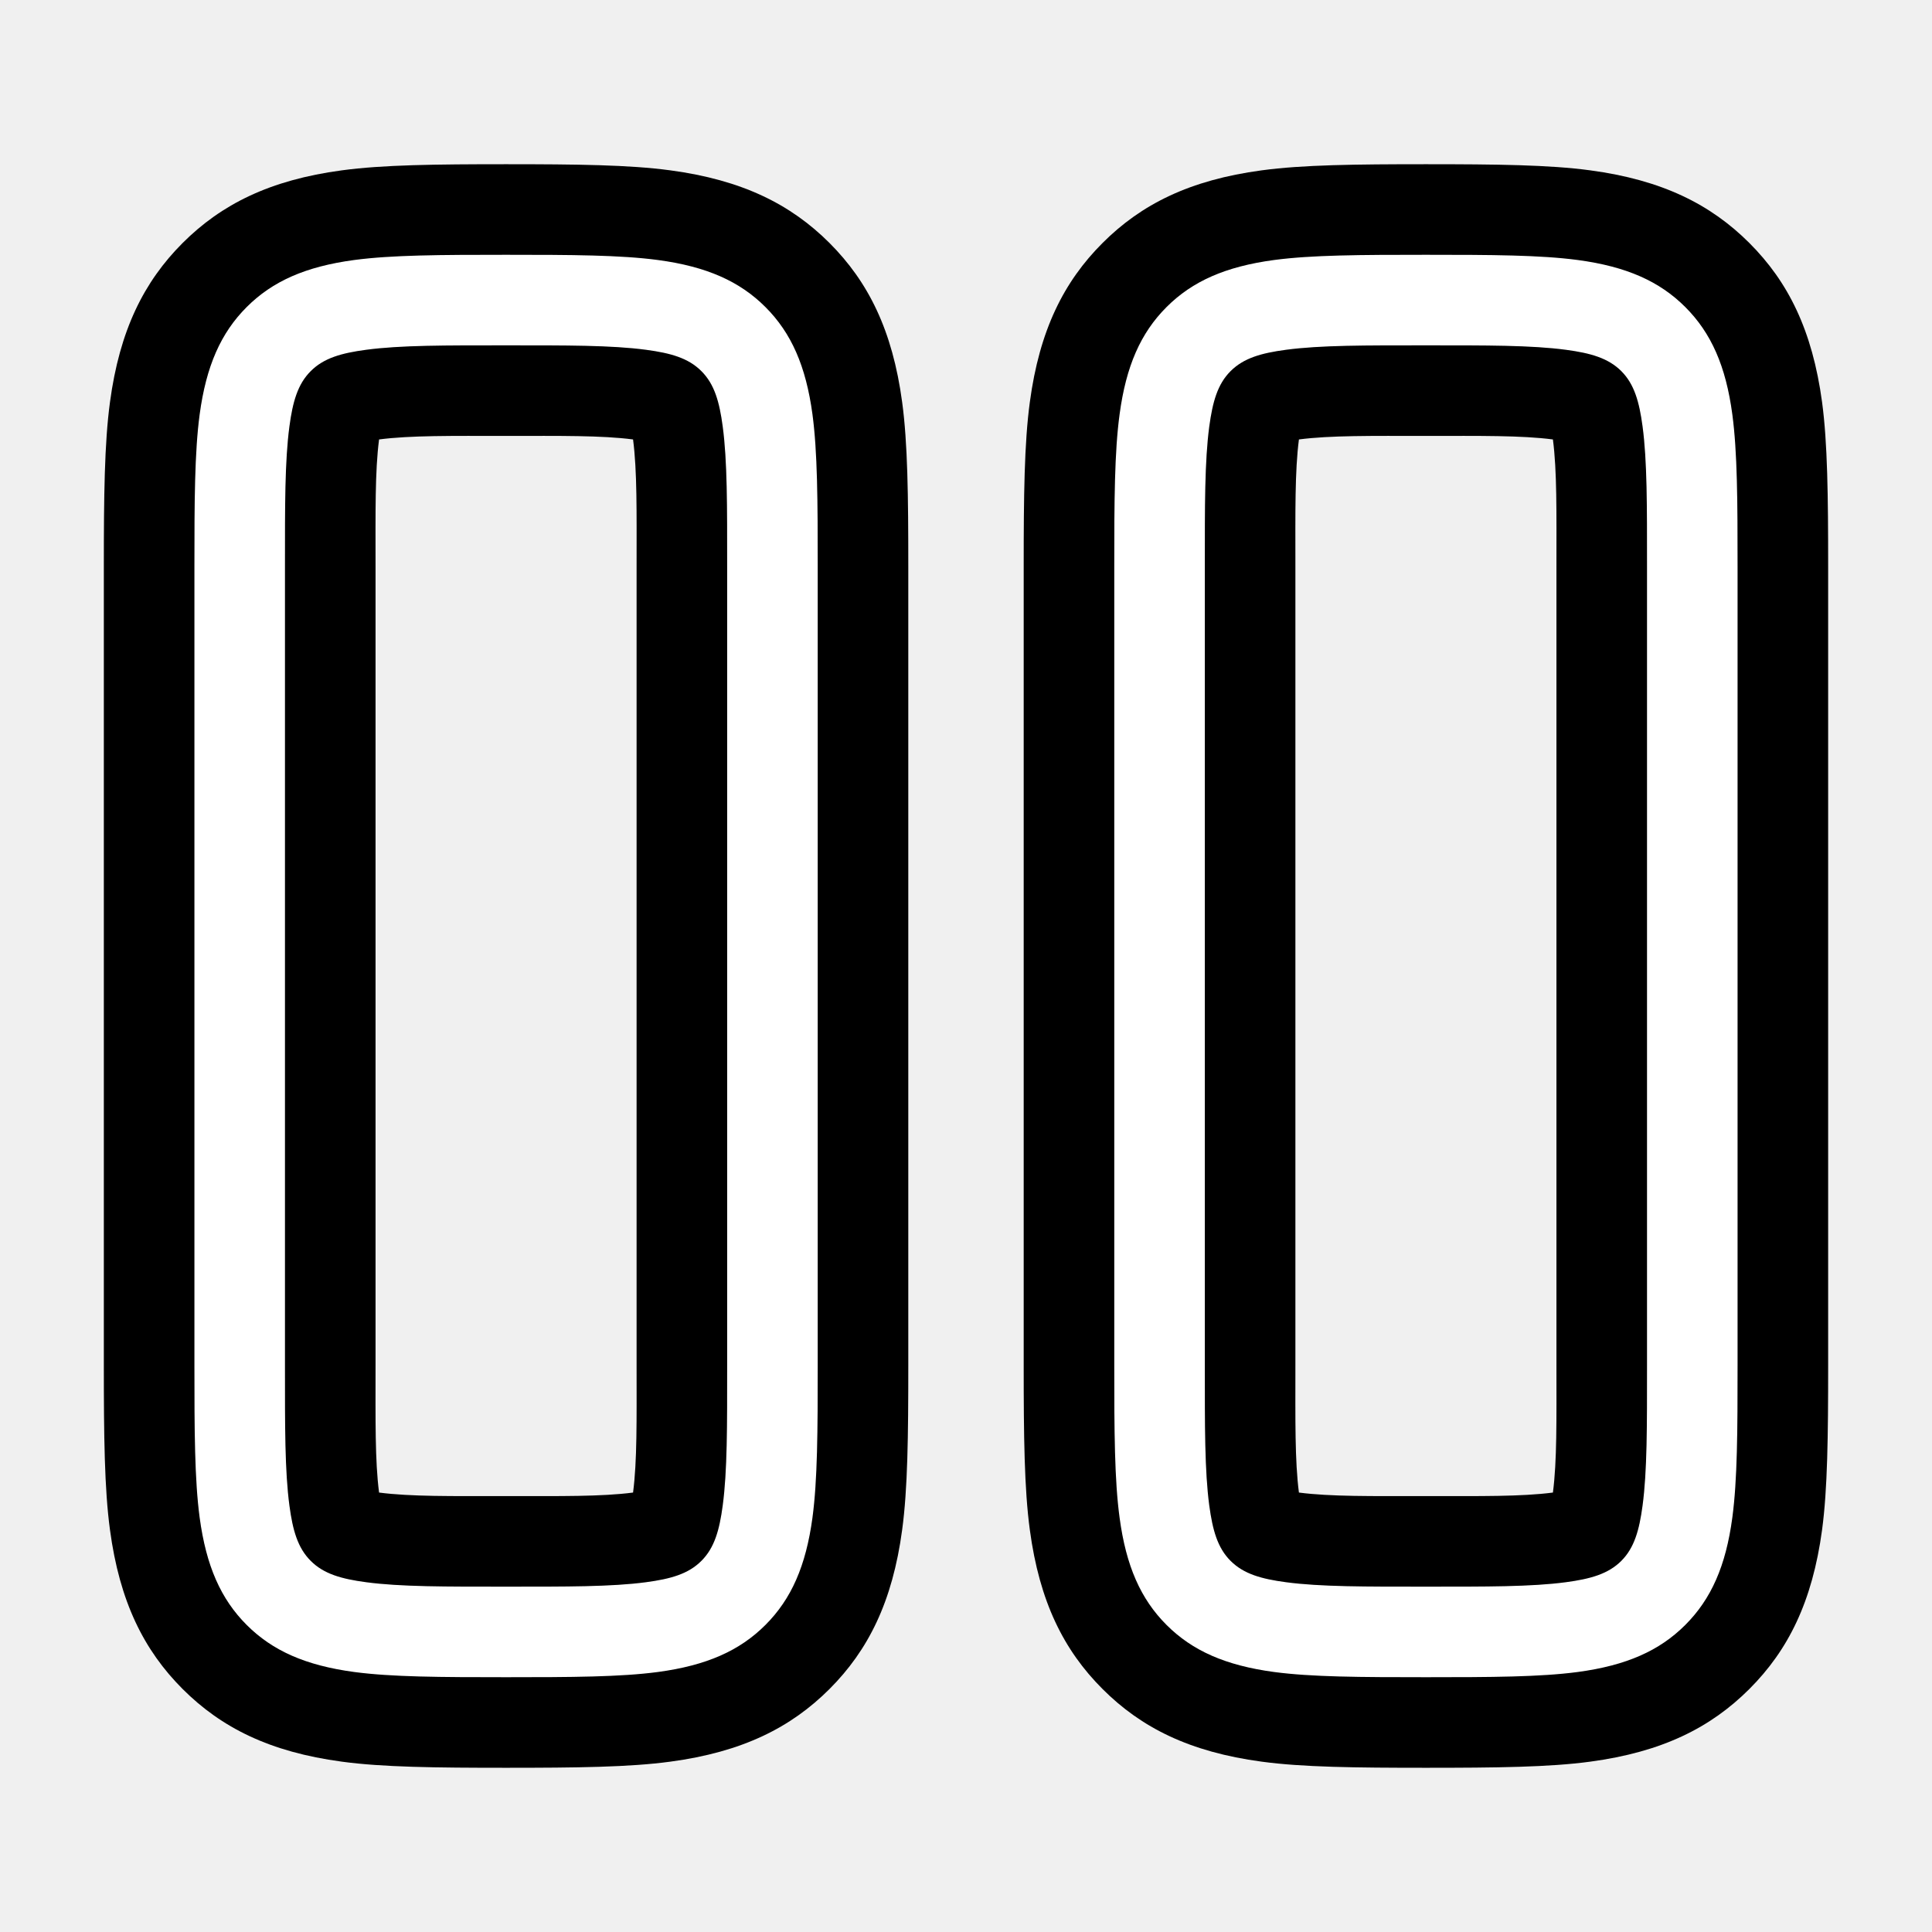
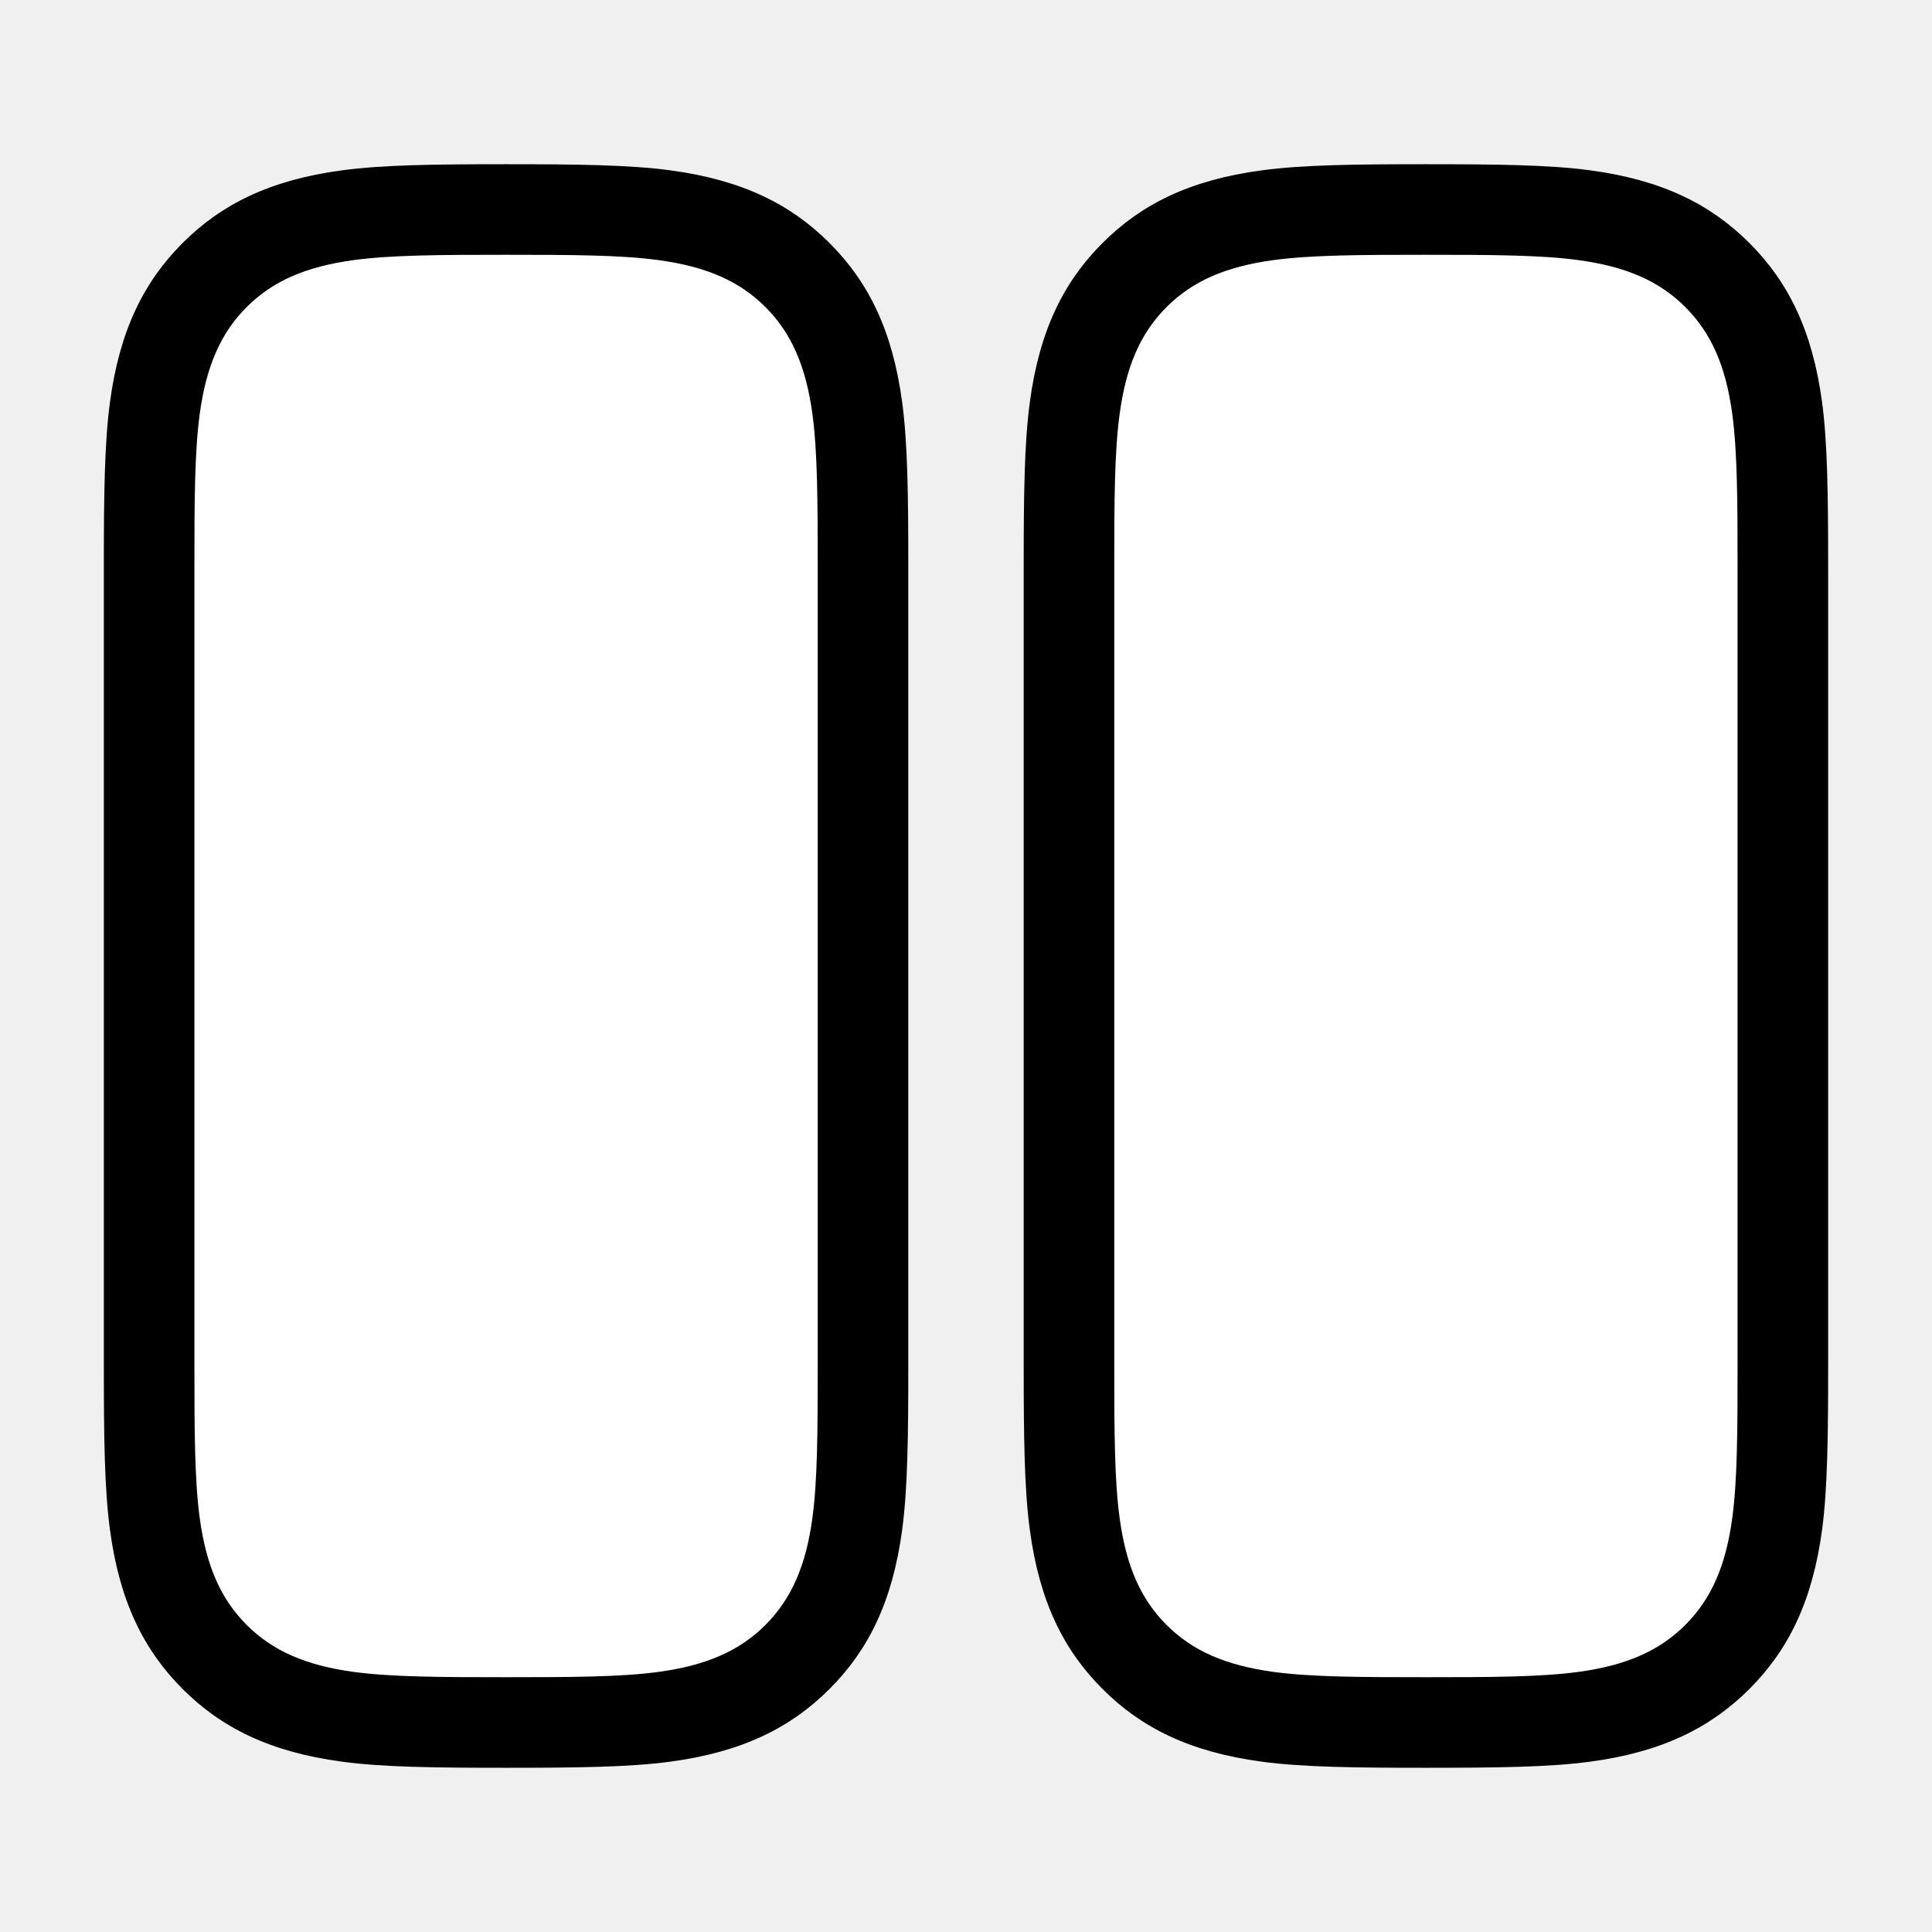
<svg xmlns="http://www.w3.org/2000/svg" width="100%" height="100%" viewBox="0 0 64 64" version="1.1" xml:space="preserve" style="fill-rule:evenodd;clip-rule:evenodd;stroke-linejoin:round;stroke-miterlimit:2;">
  <g transform="matrix(1,0,0,1,-602,-232)">
    <g id="pause">
      <g transform="matrix(0.177329,0,0,0.205729,552.2581,160)">
        <rect x="280.506" y="349.975" width="360.911" height="311.089" style="fill:none;" />
      </g>
      <g transform="matrix(2.205995,0,0,2.205995,605.5281,237.5281)">
-         <path d="M1.32,6C1.32,5.018 1.323,4.282 1.399,3.715C1.497,2.991 1.716,2.494 2.105,2.105C2.494,1.716 2.991,1.497 3.715,1.399C4.282,1.323 5.018,1.32 6,1.32C6.982,1.32 7.718,1.323 8.285,1.399C9.009,1.497 9.506,1.716 9.895,2.105C10.284,2.494 10.503,2.991 10.601,3.715C10.677,4.282 10.68,5.018 10.68,6L10.68,18C10.68,18.982 10.677,19.718 10.601,20.285C10.503,21.009 10.284,21.506 9.895,21.895C9.506,22.284 9.009,22.503 8.285,22.601C7.718,22.677 6.982,22.68 6,22.68C5.018,22.68 4.282,22.677 3.715,22.601C2.991,22.503 2.494,22.284 2.105,21.895C1.716,21.506 1.497,21.009 1.399,20.285C1.323,19.718 1.32,18.982 1.32,18L1.32,6ZM2.68,6L2.68,18C2.68,18.904 2.677,19.582 2.747,20.104C2.796,20.47 2.87,20.737 3.067,20.933C3.263,21.13 3.53,21.204 3.896,21.253C4.418,21.323 5.096,21.32 6,21.32C6.904,21.32 7.582,21.323 8.104,21.253C8.47,21.204 8.737,21.13 8.933,20.933C9.13,20.737 9.204,20.47 9.253,20.104C9.323,19.582 9.32,18.904 9.32,18L9.32,6C9.32,5.096 9.323,4.418 9.253,3.896C9.204,3.53 9.13,3.263 8.933,3.067C8.737,2.87 8.47,2.796 8.104,2.747C7.582,2.677 6.904,2.68 6,2.68C5.096,2.68 4.418,2.677 3.896,2.747C3.53,2.796 3.263,2.87 3.067,3.067C2.87,3.263 2.796,3.53 2.747,3.896C2.677,4.418 2.68,5.096 2.68,6ZM15.133,6C15.133,5.018 15.136,4.282 15.213,3.715C15.31,2.991 15.529,2.494 15.918,2.105C16.307,1.716 16.805,1.497 17.528,1.399C18.095,1.323 18.831,1.32 19.813,1.32C20.795,1.32 21.531,1.323 22.098,1.399C22.822,1.497 23.319,1.716 23.708,2.105C24.097,2.494 24.317,2.991 24.414,3.715C24.49,4.282 24.493,5.018 24.493,6L24.493,18C24.493,18.982 24.49,19.718 24.414,20.285C24.317,21.009 24.097,21.506 23.708,21.895C23.319,22.284 22.822,22.503 22.098,22.601C21.531,22.677 20.795,22.68 19.813,22.68C18.831,22.68 18.095,22.677 17.528,22.601C16.805,22.503 16.307,22.284 15.918,21.895C15.529,21.506 15.31,21.009 15.213,20.285C15.136,19.718 15.133,18.982 15.133,18L15.133,6ZM16.493,6L16.493,18C16.493,18.904 16.49,19.582 16.56,20.104C16.61,20.47 16.683,20.737 16.88,20.933C17.077,21.13 17.343,21.204 17.709,21.253C18.231,21.323 18.909,21.32 19.813,21.32C20.717,21.32 21.395,21.323 21.917,21.253C22.283,21.204 22.55,21.13 22.747,20.933C22.943,20.737 23.017,20.47 23.066,20.104C23.136,19.582 23.133,18.904 23.133,18L23.133,6C23.133,5.096 23.136,4.418 23.066,3.896C23.017,3.53 22.943,3.263 22.747,3.067C22.55,2.87 22.283,2.796 21.917,2.747C21.395,2.677 20.717,2.68 19.813,2.68C18.909,2.68 18.231,2.677 17.709,2.747C17.343,2.796 17.077,2.87 16.88,3.067C16.683,3.263 16.61,3.53 16.56,3.896C16.49,4.418 16.493,5.096 16.493,6Z" style="fill:white;" />
-         <path d="M-0.04,6C-0.04,4.94 -0.031,4.146 0.052,3.534C0.197,2.452 0.562,1.725 1.143,1.143C1.725,0.562 2.452,0.197 3.534,0.052C4.146,-0.031 4.94,-0.04 6,-0.04C7.06,-0.04 7.854,-0.031 8.466,0.052C9.548,0.197 10.275,0.562 10.857,1.143C11.438,1.725 11.803,2.452 11.948,3.534C12.031,4.146 12.04,4.94 12.04,6L12.04,18C12.04,19.06 12.031,19.854 11.948,20.466C11.803,21.548 11.438,22.275 10.857,22.857C10.275,23.438 9.548,23.803 8.466,23.948C7.854,24.031 7.06,24.04 6,24.04C4.94,24.04 4.146,24.031 3.534,23.948C2.452,23.803 1.725,23.438 1.143,22.857C0.562,22.275 0.197,21.548 0.052,20.466C-0.031,19.854 -0.04,19.06 -0.04,18L-0.04,6ZM1.32,6L1.32,18C1.32,18.982 1.323,19.718 1.399,20.285C1.497,21.009 1.716,21.506 2.105,21.895C2.494,22.284 2.991,22.503 3.715,22.601C4.282,22.677 5.018,22.68 6,22.68C6.982,22.68 7.718,22.677 8.285,22.601C9.009,22.503 9.506,22.284 9.895,21.895C10.284,21.506 10.503,21.009 10.601,20.285C10.677,19.718 10.68,18.982 10.68,18L10.68,6C10.68,5.018 10.677,4.282 10.601,3.715C10.503,2.991 10.284,2.494 9.895,2.105C9.506,1.716 9.009,1.497 8.285,1.399C7.718,1.323 6.982,1.32 6,1.32C5.018,1.32 4.282,1.323 3.715,1.399C2.991,1.497 2.494,1.716 2.105,2.105C1.716,2.494 1.497,2.991 1.399,3.715C1.323,4.282 1.32,5.018 1.32,6ZM2.68,6C2.68,5.096 2.677,4.418 2.747,3.896C2.796,3.53 2.87,3.263 3.067,3.067C3.263,2.87 3.53,2.796 3.896,2.747C4.418,2.677 5.096,2.68 6,2.68C6.904,2.68 7.582,2.677 8.104,2.747C8.47,2.796 8.737,2.87 8.933,3.067C9.13,3.263 9.204,3.53 9.253,3.896C9.323,4.418 9.32,5.096 9.32,6L9.32,18C9.32,18.904 9.323,19.582 9.253,20.104C9.204,20.47 9.13,20.737 8.933,20.933C8.737,21.13 8.47,21.204 8.104,21.253C7.582,21.323 6.904,21.32 6,21.32C5.096,21.32 4.418,21.323 3.896,21.253C3.53,21.204 3.263,21.13 3.067,20.933C2.87,20.737 2.796,20.47 2.747,20.104C2.677,19.582 2.68,18.904 2.68,18L2.68,6ZM4.093,4.093C4.031,4.568 4.04,5.183 4.04,6L4.04,18C4.04,18.817 4.031,19.432 4.093,19.907C4.568,19.969 5.183,19.96 6,19.96C6.817,19.96 7.432,19.969 7.907,19.907C7.969,19.432 7.96,18.817 7.96,18L7.96,6C7.96,5.183 7.969,4.568 7.907,4.093C7.432,4.031 6.817,4.04 6,4.04C5.183,4.04 4.568,4.031 4.093,4.093ZM13.773,6C13.773,4.94 13.782,4.146 13.865,3.534C14.01,2.452 14.375,1.725 14.957,1.143C15.538,0.562 16.265,0.197 17.347,0.052C17.959,-0.031 18.754,-0.04 19.813,-0.04C20.873,-0.04 21.667,-0.031 22.28,0.052C23.361,0.197 24.088,0.562 24.67,1.143C25.252,1.725 25.616,2.452 25.762,3.534C25.844,4.146 25.853,4.94 25.853,6L25.853,18C25.853,19.06 25.844,19.854 25.762,20.466C25.616,21.548 25.252,22.275 24.67,22.857C24.088,23.438 23.361,23.803 22.28,23.948C21.667,24.031 20.873,24.04 19.813,24.04C18.754,24.04 17.959,24.031 17.347,23.948C16.265,23.803 15.538,23.438 14.957,22.857C14.375,22.275 14.01,21.548 13.865,20.466C13.782,19.854 13.773,19.06 13.773,18L13.773,6ZM15.133,6L15.133,18C15.133,18.982 15.136,19.718 15.213,20.285C15.31,21.009 15.529,21.506 15.918,21.895C16.307,22.284 16.805,22.503 17.528,22.601C18.095,22.677 18.831,22.68 19.813,22.68C20.795,22.68 21.531,22.677 22.098,22.601C22.822,22.503 23.319,22.284 23.708,21.895C24.097,21.506 24.317,21.009 24.414,20.285C24.49,19.718 24.493,18.982 24.493,18L24.493,6C24.493,5.018 24.49,4.282 24.414,3.715C24.317,2.991 24.097,2.494 23.708,2.105C23.319,1.716 22.822,1.497 22.098,1.399C21.531,1.323 20.795,1.32 19.813,1.32C18.831,1.32 18.095,1.323 17.528,1.399C16.805,1.497 16.307,1.716 15.918,2.105C15.529,2.494 15.31,2.991 15.213,3.715C15.136,4.282 15.133,5.018 15.133,6ZM16.493,6C16.493,5.096 16.49,4.418 16.56,3.896C16.61,3.53 16.683,3.263 16.88,3.067C17.077,2.87 17.343,2.796 17.709,2.747C18.231,2.677 18.909,2.68 19.813,2.68C20.717,2.68 21.395,2.677 21.917,2.747C22.283,2.796 22.55,2.87 22.747,3.067C22.943,3.263 23.017,3.53 23.066,3.896C23.136,4.418 23.133,5.096 23.133,6L23.133,18C23.133,18.904 23.136,19.582 23.066,20.104C23.017,20.47 22.943,20.737 22.747,20.933C22.55,21.13 22.283,21.204 21.917,21.253C21.395,21.323 20.717,21.32 19.813,21.32C18.909,21.32 18.231,21.323 17.709,21.253C17.343,21.204 17.077,21.13 16.88,20.933C16.683,20.737 16.61,20.47 16.56,20.104C16.49,19.582 16.493,18.904 16.493,18L16.493,6ZM17.906,4.093C17.844,4.568 17.853,5.183 17.853,6L17.853,18C17.853,18.817 17.844,19.432 17.906,19.907C18.381,19.969 18.996,19.96 19.813,19.96C20.63,19.96 21.245,19.969 21.72,19.907C21.782,19.432 21.773,18.817 21.773,18L21.773,6C21.773,5.183 21.782,4.568 21.72,4.093C21.245,4.031 20.63,4.04 19.813,4.04C18.996,4.04 18.381,4.031 17.906,4.093Z" />
+         <path d="M1.32,6C1.32,5.018 1.323,4.282 1.399,3.715C1.497,2.991 1.716,2.494 2.105,2.105C2.494,1.716 2.991,1.497 3.715,1.399C4.282,1.323 5.018,1.32 6,1.32C6.982,1.32 7.718,1.323 8.285,1.399C9.009,1.497 9.506,1.716 9.895,2.105C10.284,2.494 10.503,2.991 10.601,3.715C10.677,4.282 10.68,5.018 10.68,6L10.68,18C10.68,18.982 10.677,19.718 10.601,20.285C10.503,21.009 10.284,21.506 9.895,21.895C9.506,22.284 9.009,22.503 8.285,22.601C7.718,22.677 6.982,22.68 6,22.68C5.018,22.68 4.282,22.677 3.715,22.601C2.991,22.503 2.494,22.284 2.105,21.895C1.716,21.506 1.497,21.009 1.399,20.285C1.323,19.718 1.32,18.982 1.32,18L1.32,6ZM15.133,6C15.133,5.018 15.136,4.282 15.213,3.715C15.31,2.991 15.529,2.494 15.918,2.105C16.307,1.716 16.805,1.497 17.528,1.399C18.095,1.323 18.831,1.32 19.813,1.32C20.795,1.32 21.531,1.323 22.098,1.399C22.822,1.497 23.319,1.716 23.708,2.105C24.097,2.494 24.317,2.991 24.414,3.715C24.49,4.282 24.493,5.018 24.493,6L24.493,18C24.493,18.982 24.49,19.718 24.414,20.285C24.317,21.009 24.097,21.506 23.708,21.895C23.319,22.284 22.822,22.503 22.098,22.601C21.531,22.677 20.795,22.68 19.813,22.68C18.831,22.68 18.095,22.677 17.528,22.601C16.805,22.503 16.307,22.284 15.918,21.895C15.529,21.506 15.31,21.009 15.213,20.285C15.136,19.718 15.133,18.982 15.133,18L15.133,6Z" style="fill:white;" />
+         <path d="M-0.04,6C-0.04,4.94 -0.031,4.146 0.052,3.534C0.197,2.452 0.562,1.725 1.143,1.143C1.725,0.562 2.452,0.197 3.534,0.052C4.146,-0.031 4.94,-0.04 6,-0.04C7.06,-0.04 7.854,-0.031 8.466,0.052C9.548,0.197 10.275,0.562 10.857,1.143C11.438,1.725 11.803,2.452 11.948,3.534C12.031,4.146 12.04,4.94 12.04,6L12.04,18C12.04,19.06 12.031,19.854 11.948,20.466C11.803,21.548 11.438,22.275 10.857,22.857C10.275,23.438 9.548,23.803 8.466,23.948C7.854,24.031 7.06,24.04 6,24.04C4.94,24.04 4.146,24.031 3.534,23.948C2.452,23.803 1.725,23.438 1.143,22.857C0.562,22.275 0.197,21.548 0.052,20.466C-0.031,19.854 -0.04,19.06 -0.04,18L-0.04,6ZM1.32,6L1.32,18C1.32,18.982 1.323,19.718 1.399,20.285C1.497,21.009 1.716,21.506 2.105,21.895C2.494,22.284 2.991,22.503 3.715,22.601C4.282,22.677 5.018,22.68 6,22.68C6.982,22.68 7.718,22.677 8.285,22.601C9.009,22.503 9.506,22.284 9.895,21.895C10.284,21.506 10.503,21.009 10.601,20.285C10.677,19.718 10.68,18.982 10.68,18L10.68,6C10.68,5.018 10.677,4.282 10.601,3.715C10.503,2.991 10.284,2.494 9.895,2.105C9.506,1.716 9.009,1.497 8.285,1.399C7.718,1.323 6.982,1.32 6,1.32C5.018,1.32 4.282,1.323 3.715,1.399C2.991,1.497 2.494,1.716 2.105,2.105C1.716,2.494 1.497,2.991 1.399,3.715C1.323,4.282 1.32,5.018 1.32,6ZM13.773,6C13.773,4.94 13.782,4.146 13.865,3.534C14.01,2.452 14.375,1.725 14.957,1.143C15.538,0.562 16.265,0.197 17.347,0.052C17.959,-0.031 18.754,-0.04 19.813,-0.04C20.873,-0.04 21.667,-0.031 22.28,0.052C23.361,0.197 24.088,0.562 24.67,1.143C25.252,1.725 25.616,2.452 25.762,3.534C25.844,4.146 25.853,4.94 25.853,6L25.853,18C25.853,19.06 25.844,19.854 25.762,20.466C25.616,21.548 25.252,22.275 24.67,22.857C24.088,23.438 23.361,23.803 22.28,23.948C21.667,24.031 20.873,24.04 19.813,24.04C18.754,24.04 17.959,24.031 17.347,23.948C16.265,23.803 15.538,23.438 14.957,22.857C14.375,22.275 14.01,21.548 13.865,20.466C13.782,19.854 13.773,19.06 13.773,18L13.773,6ZM15.133,6L15.133,18C15.133,18.982 15.136,19.718 15.213,20.285C15.31,21.009 15.529,21.506 15.918,21.895C16.307,22.284 16.805,22.503 17.528,22.601C18.095,22.677 18.831,22.68 19.813,22.68C20.795,22.68 21.531,22.677 22.098,22.601C22.822,22.503 23.319,22.284 23.708,21.895C24.097,21.506 24.317,21.009 24.414,20.285C24.49,19.718 24.493,18.982 24.493,18L24.493,6C24.493,5.018 24.49,4.282 24.414,3.715C24.317,2.991 24.097,2.494 23.708,2.105C23.319,1.716 22.822,1.497 22.098,1.399C21.531,1.323 20.795,1.32 19.813,1.32C18.831,1.32 18.095,1.323 17.528,1.399C16.805,1.497 16.307,1.716 15.918,2.105C15.529,2.494 15.31,2.991 15.213,3.715C15.136,4.282 15.133,5.018 15.133,6Z" />
      </g>
    </g>
  </g>
</svg>
